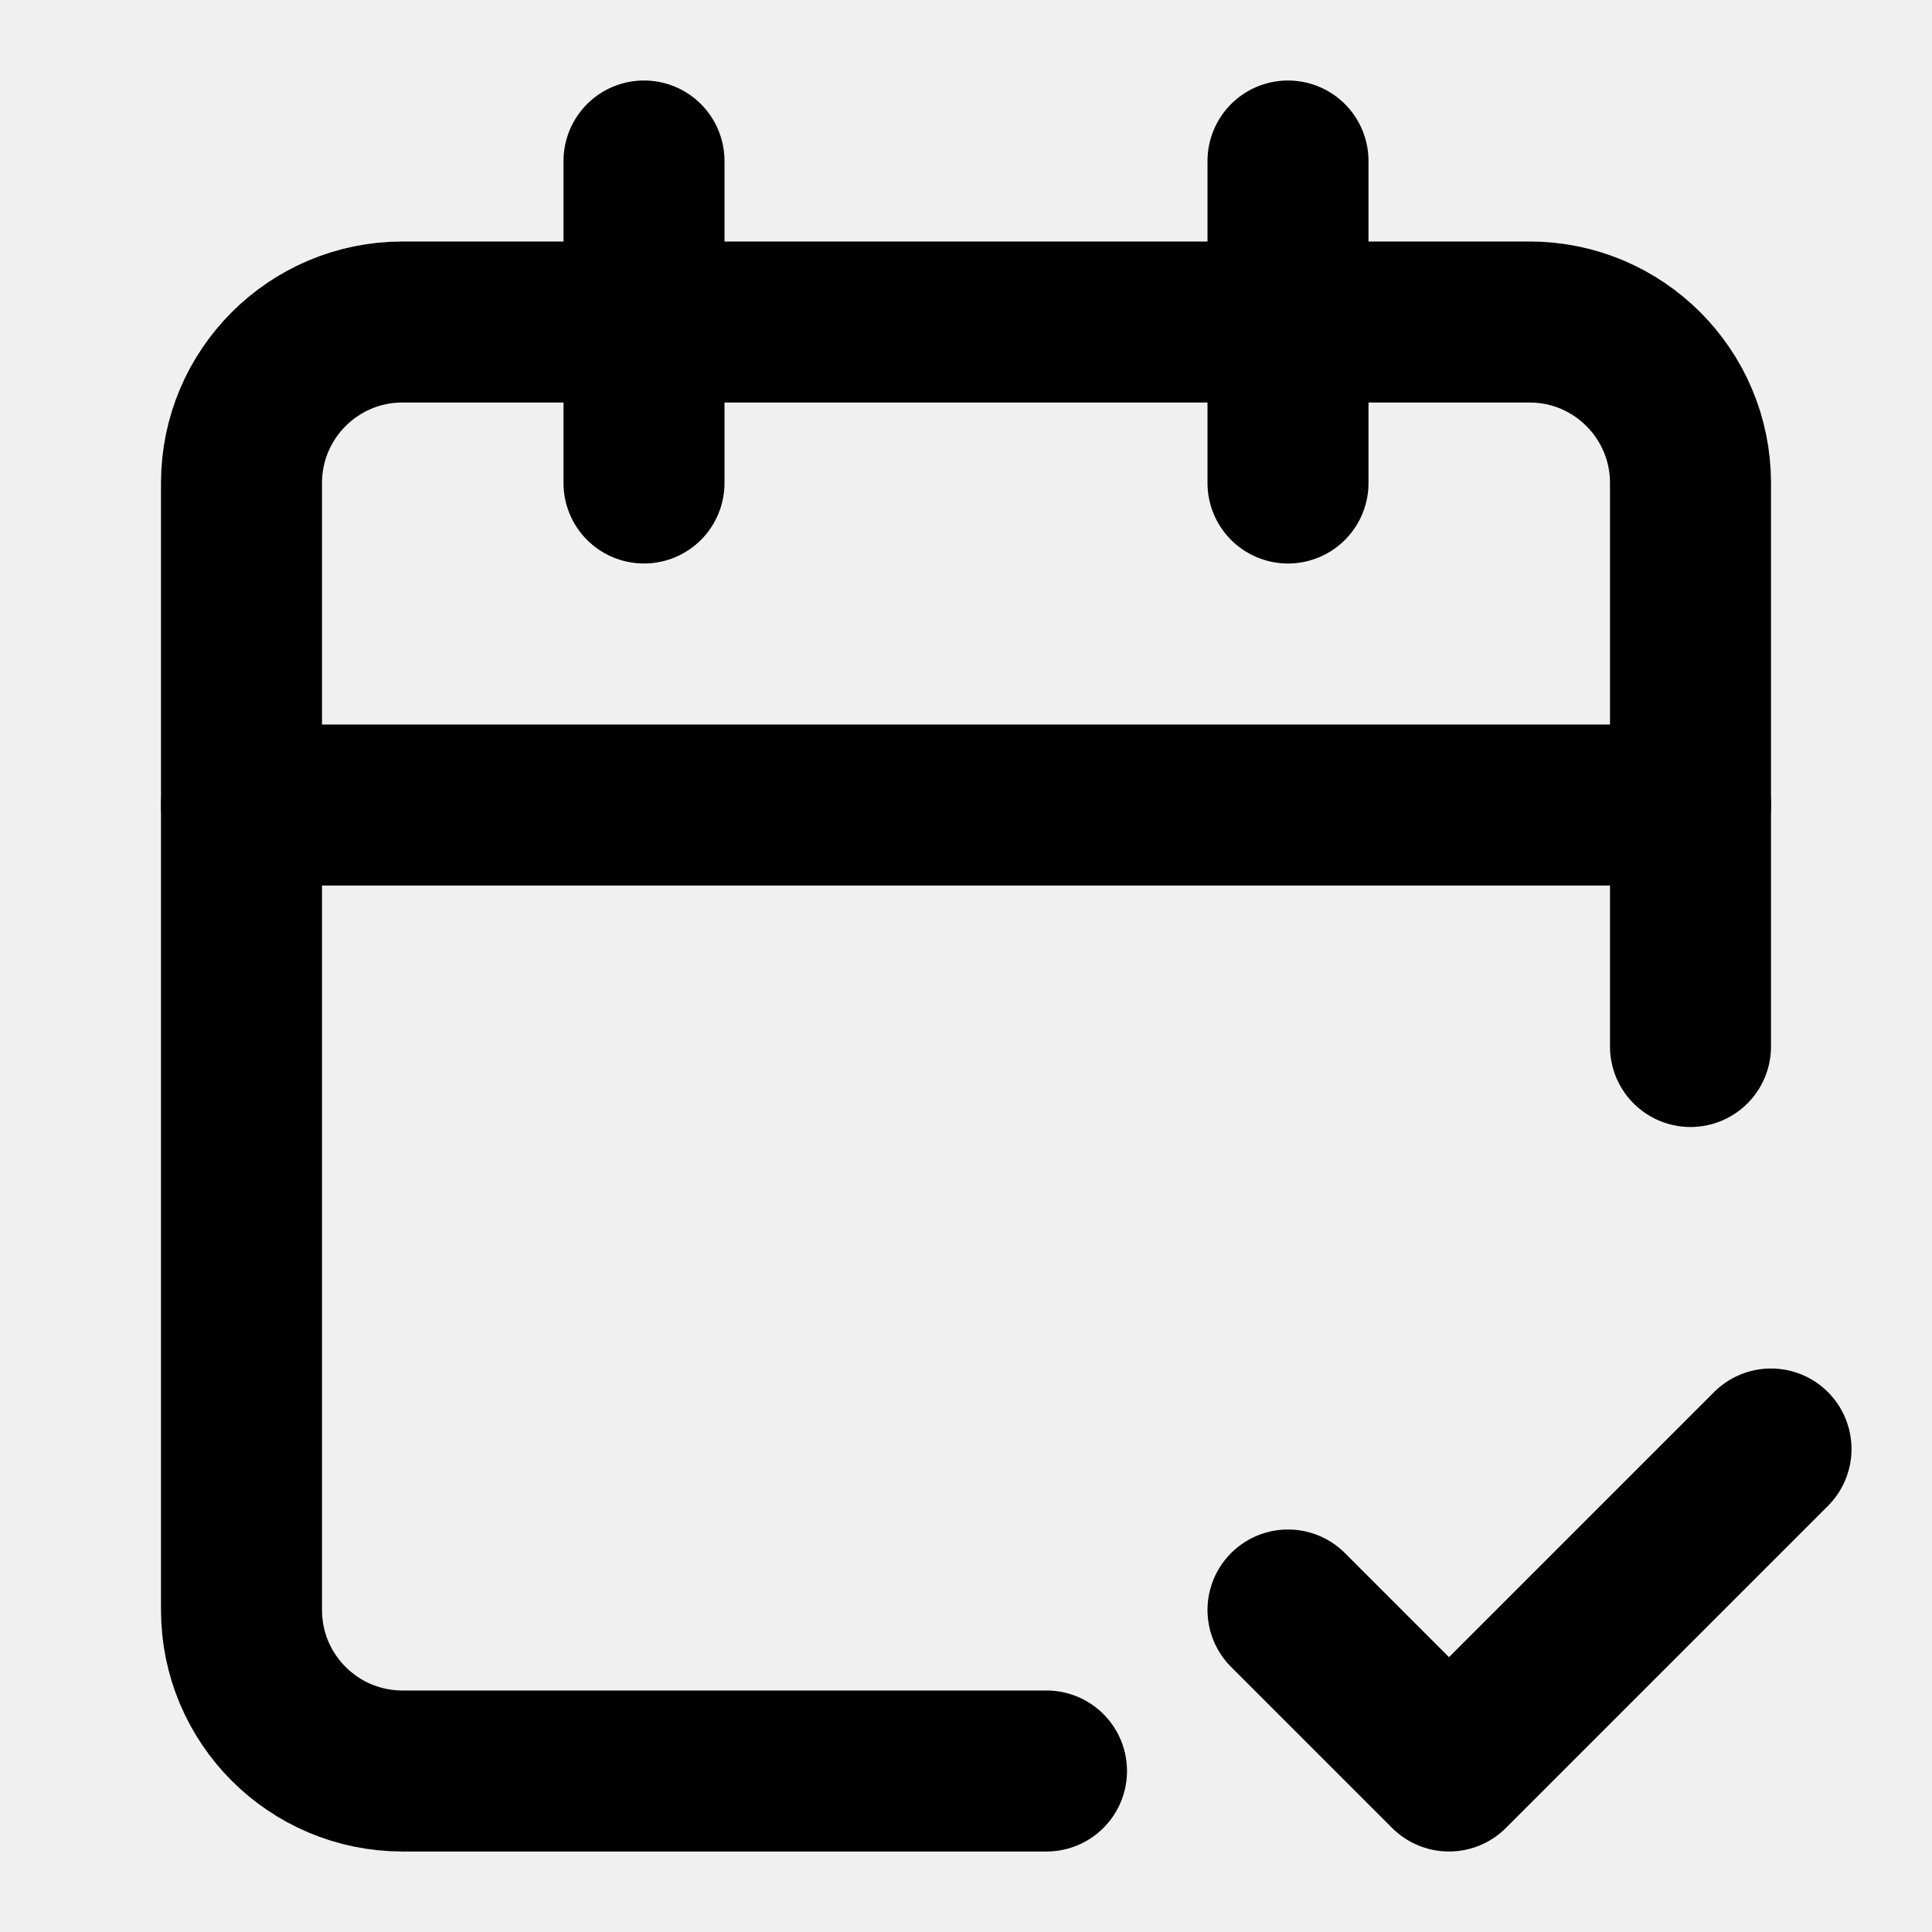
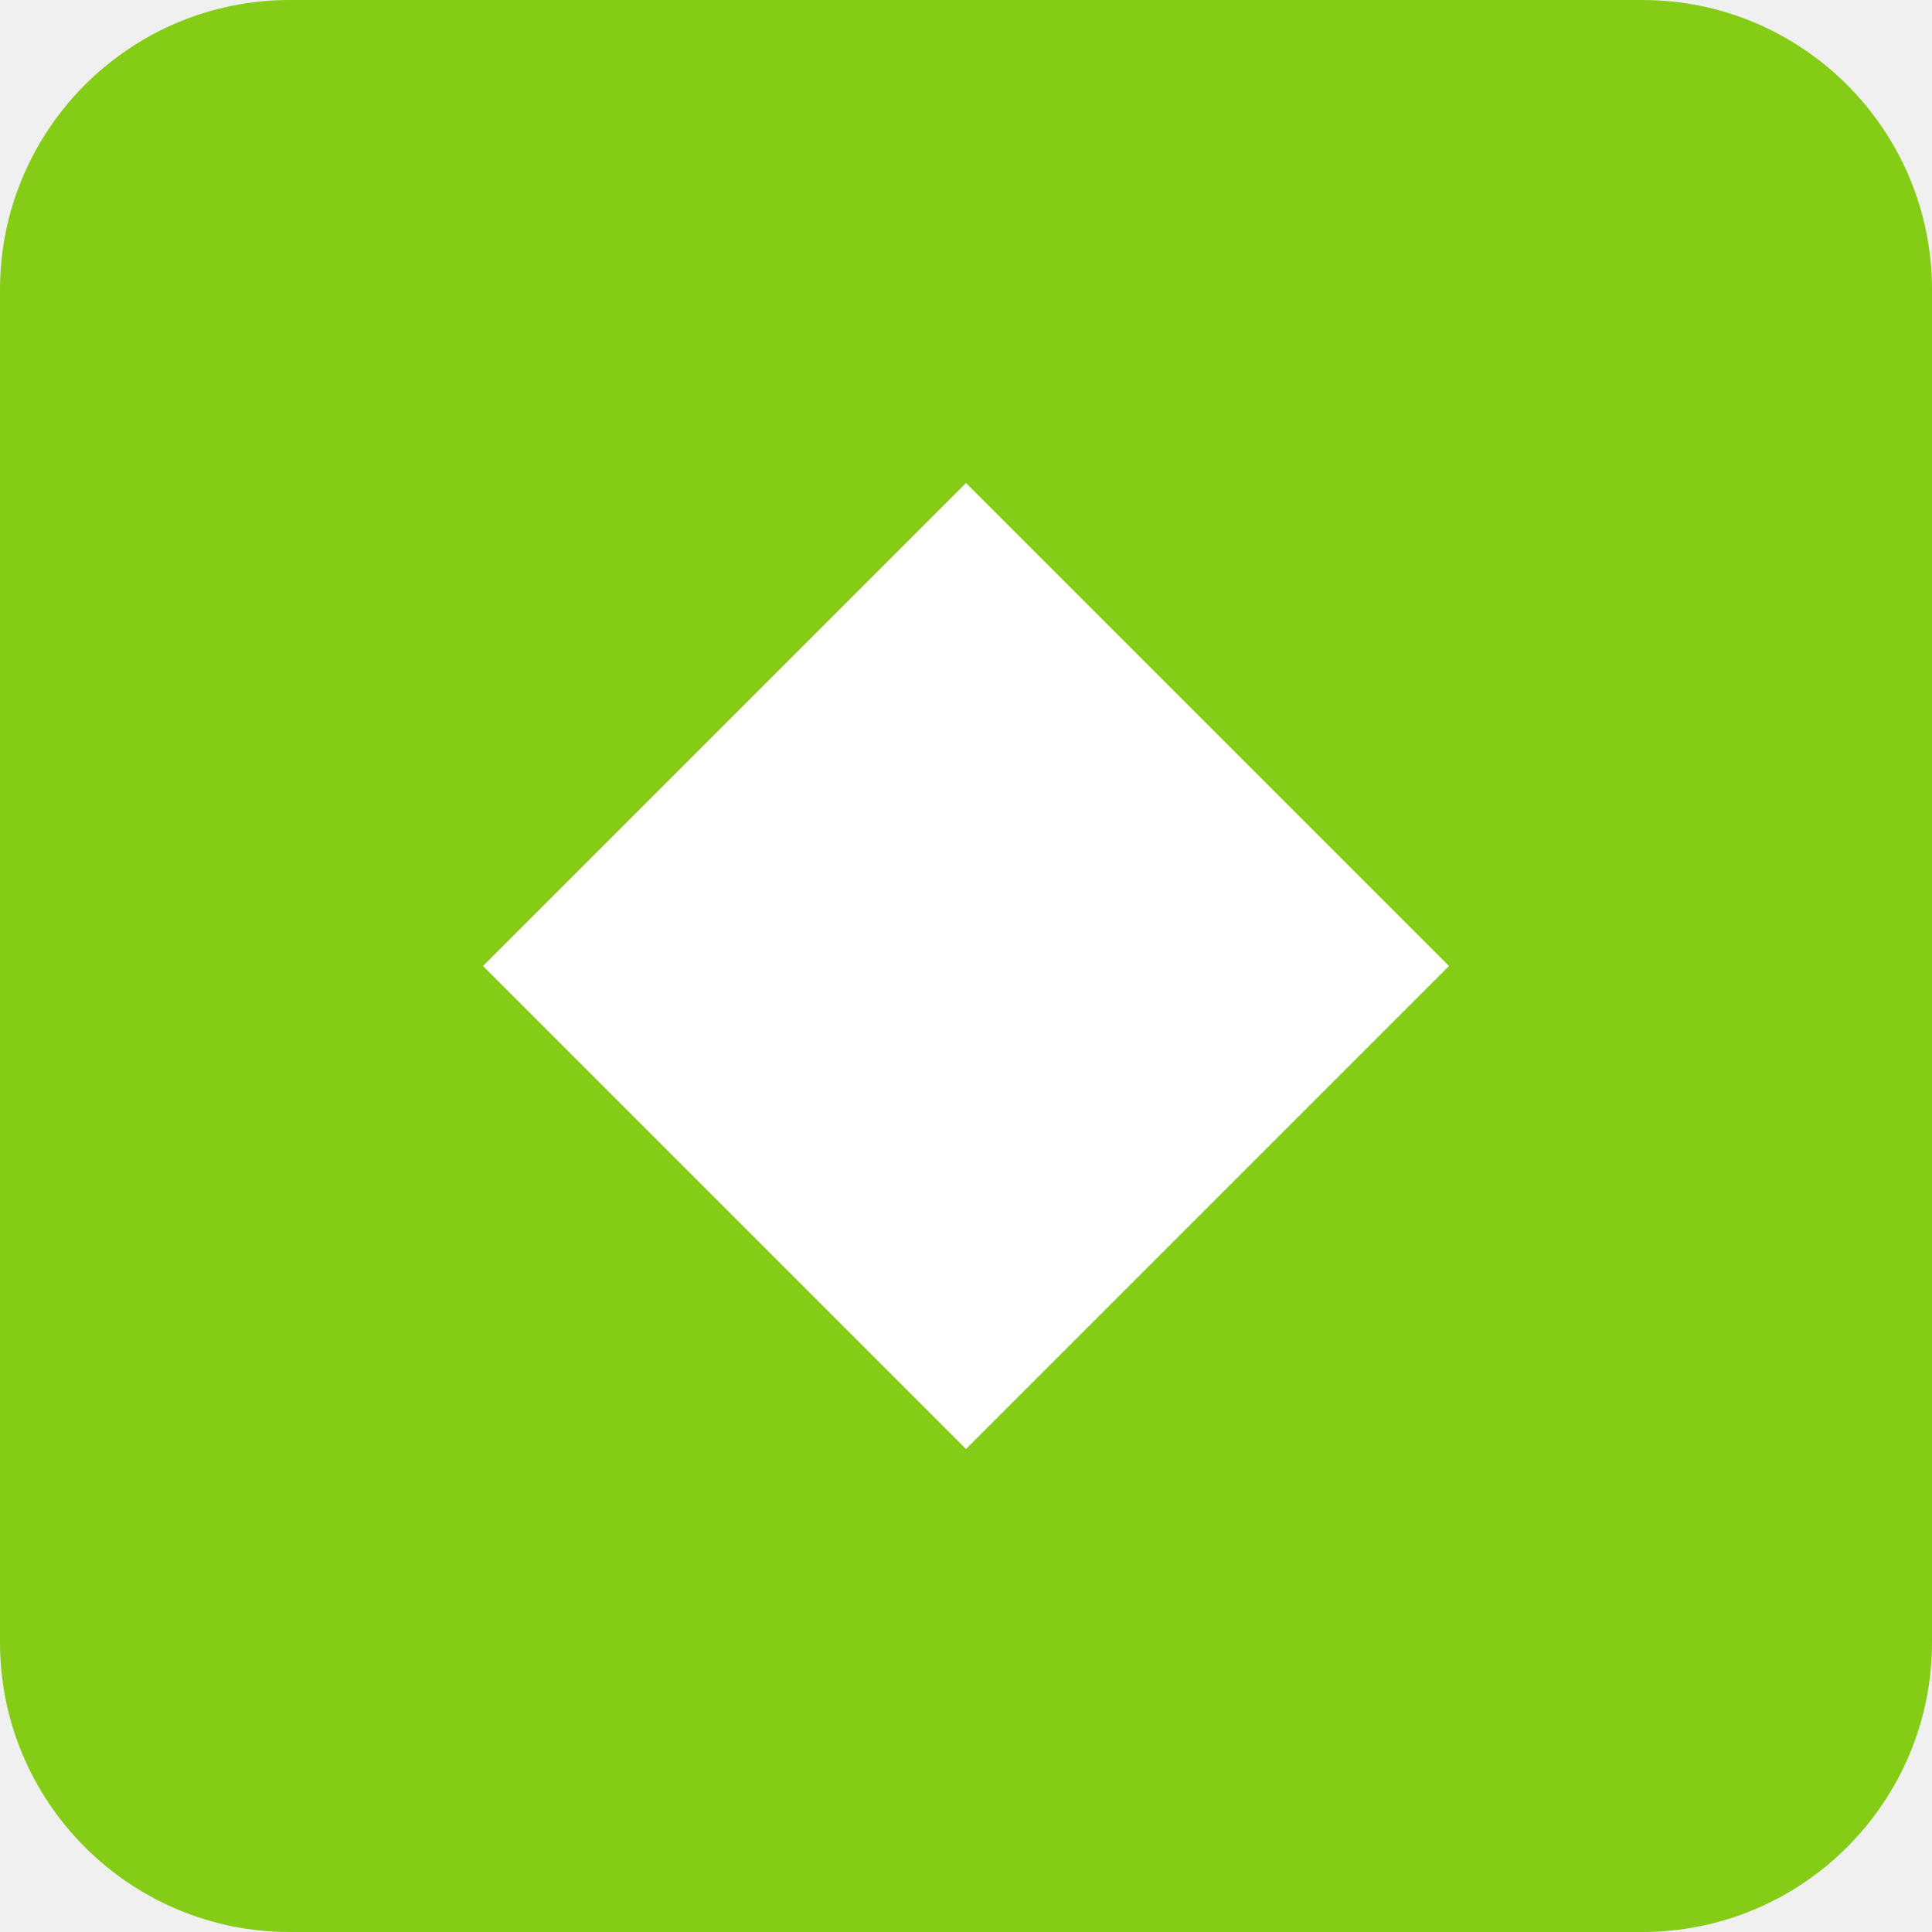
- <svg xmlns="http://www.w3.org/2000/svg" width="24" height="24" viewBox="0 0 24 24" fill="none" stroke="currentColor" stroke-width="2" stroke-linecap="round" stroke-linejoin="round" class="lucide lucide-calendar-check">
-   <path d="M8 2v4" />
-   <path d="M16 2v4" />
-   <path d="M21 13V6a2 2 0 0 0-2-2H5a2 2 0 0 0-2 2v14a2 2 0 0 0 2 2h8" />
-   <path d="M3 10h18" />
-   <path d="m16 20 2 2 4-4" />
+ <svg xmlns="http://www.w3.org/2000/svg" width="512" height="512" viewBox="0 0 512 512">
+   <rect width="512" height="512" rx="15%" fill="#84cc16" />
+   <path fill="#fff" d="M256 128 L 384 256 L 256 384 L 128 256 Z M 256 160 L 352 256 L 256 352 L 160 256 Z" />
+   <circle cx="256" cy="256" r="48" fill="#fff" />
</svg>
